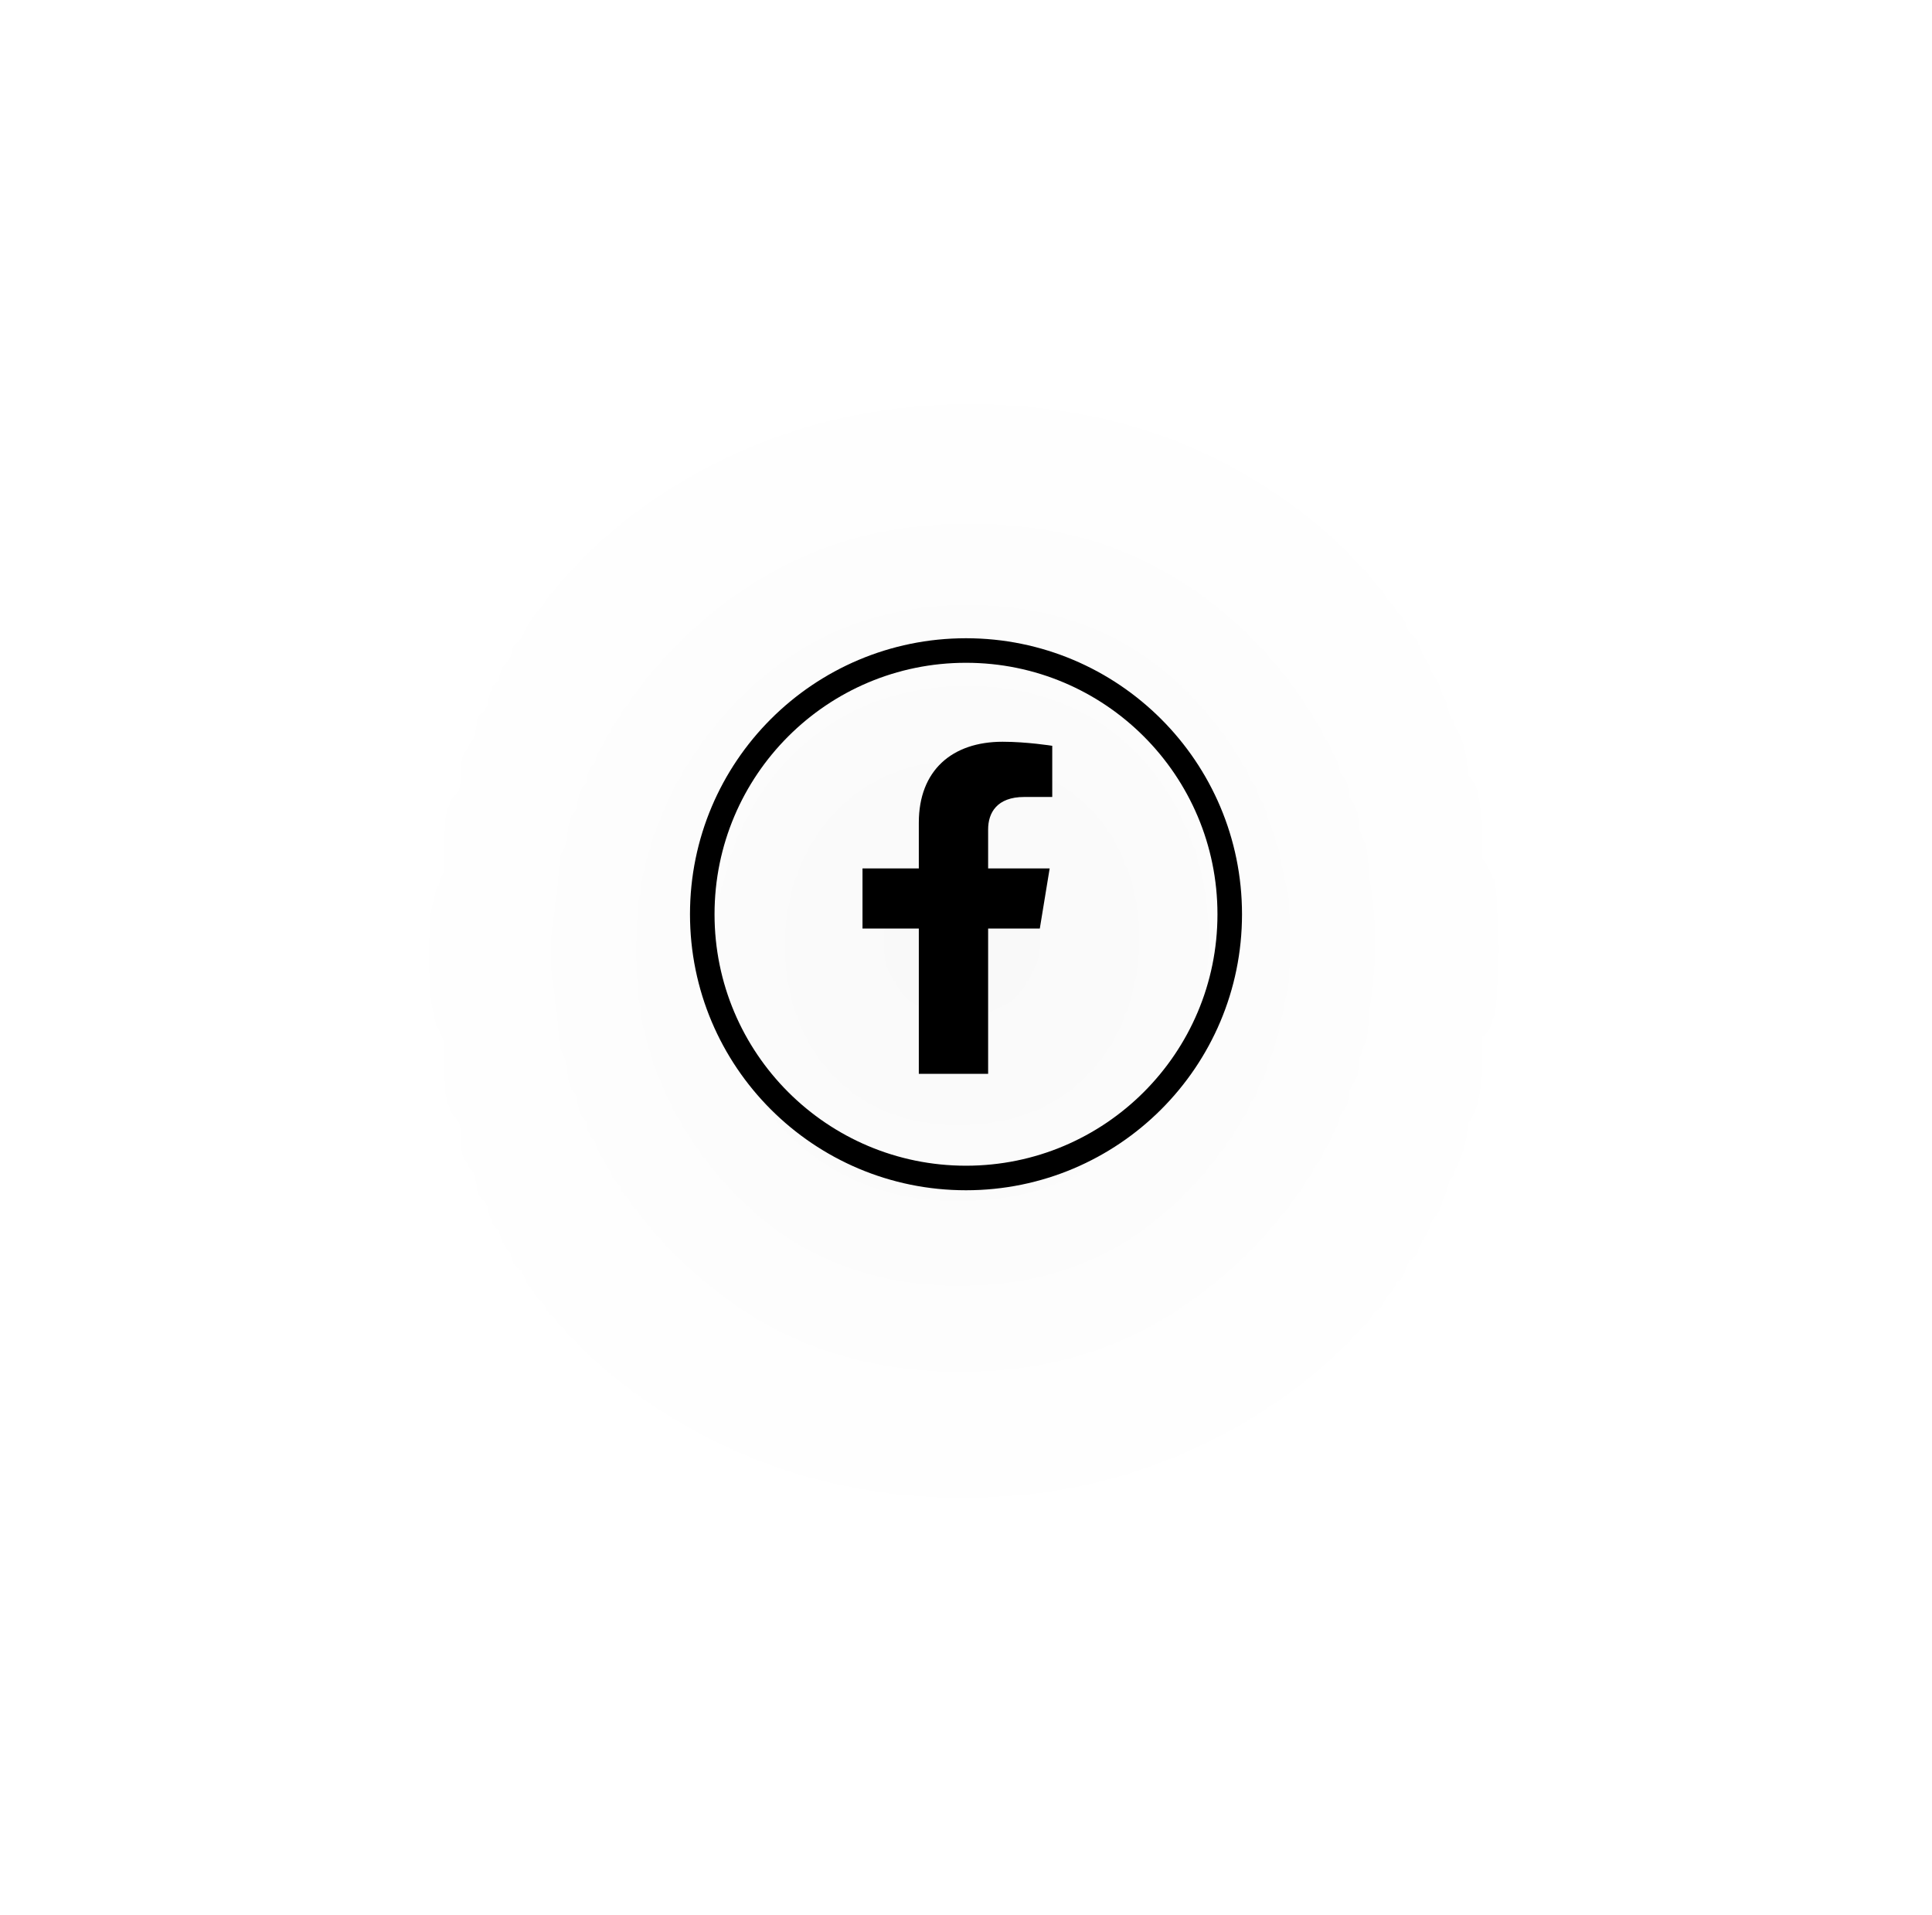
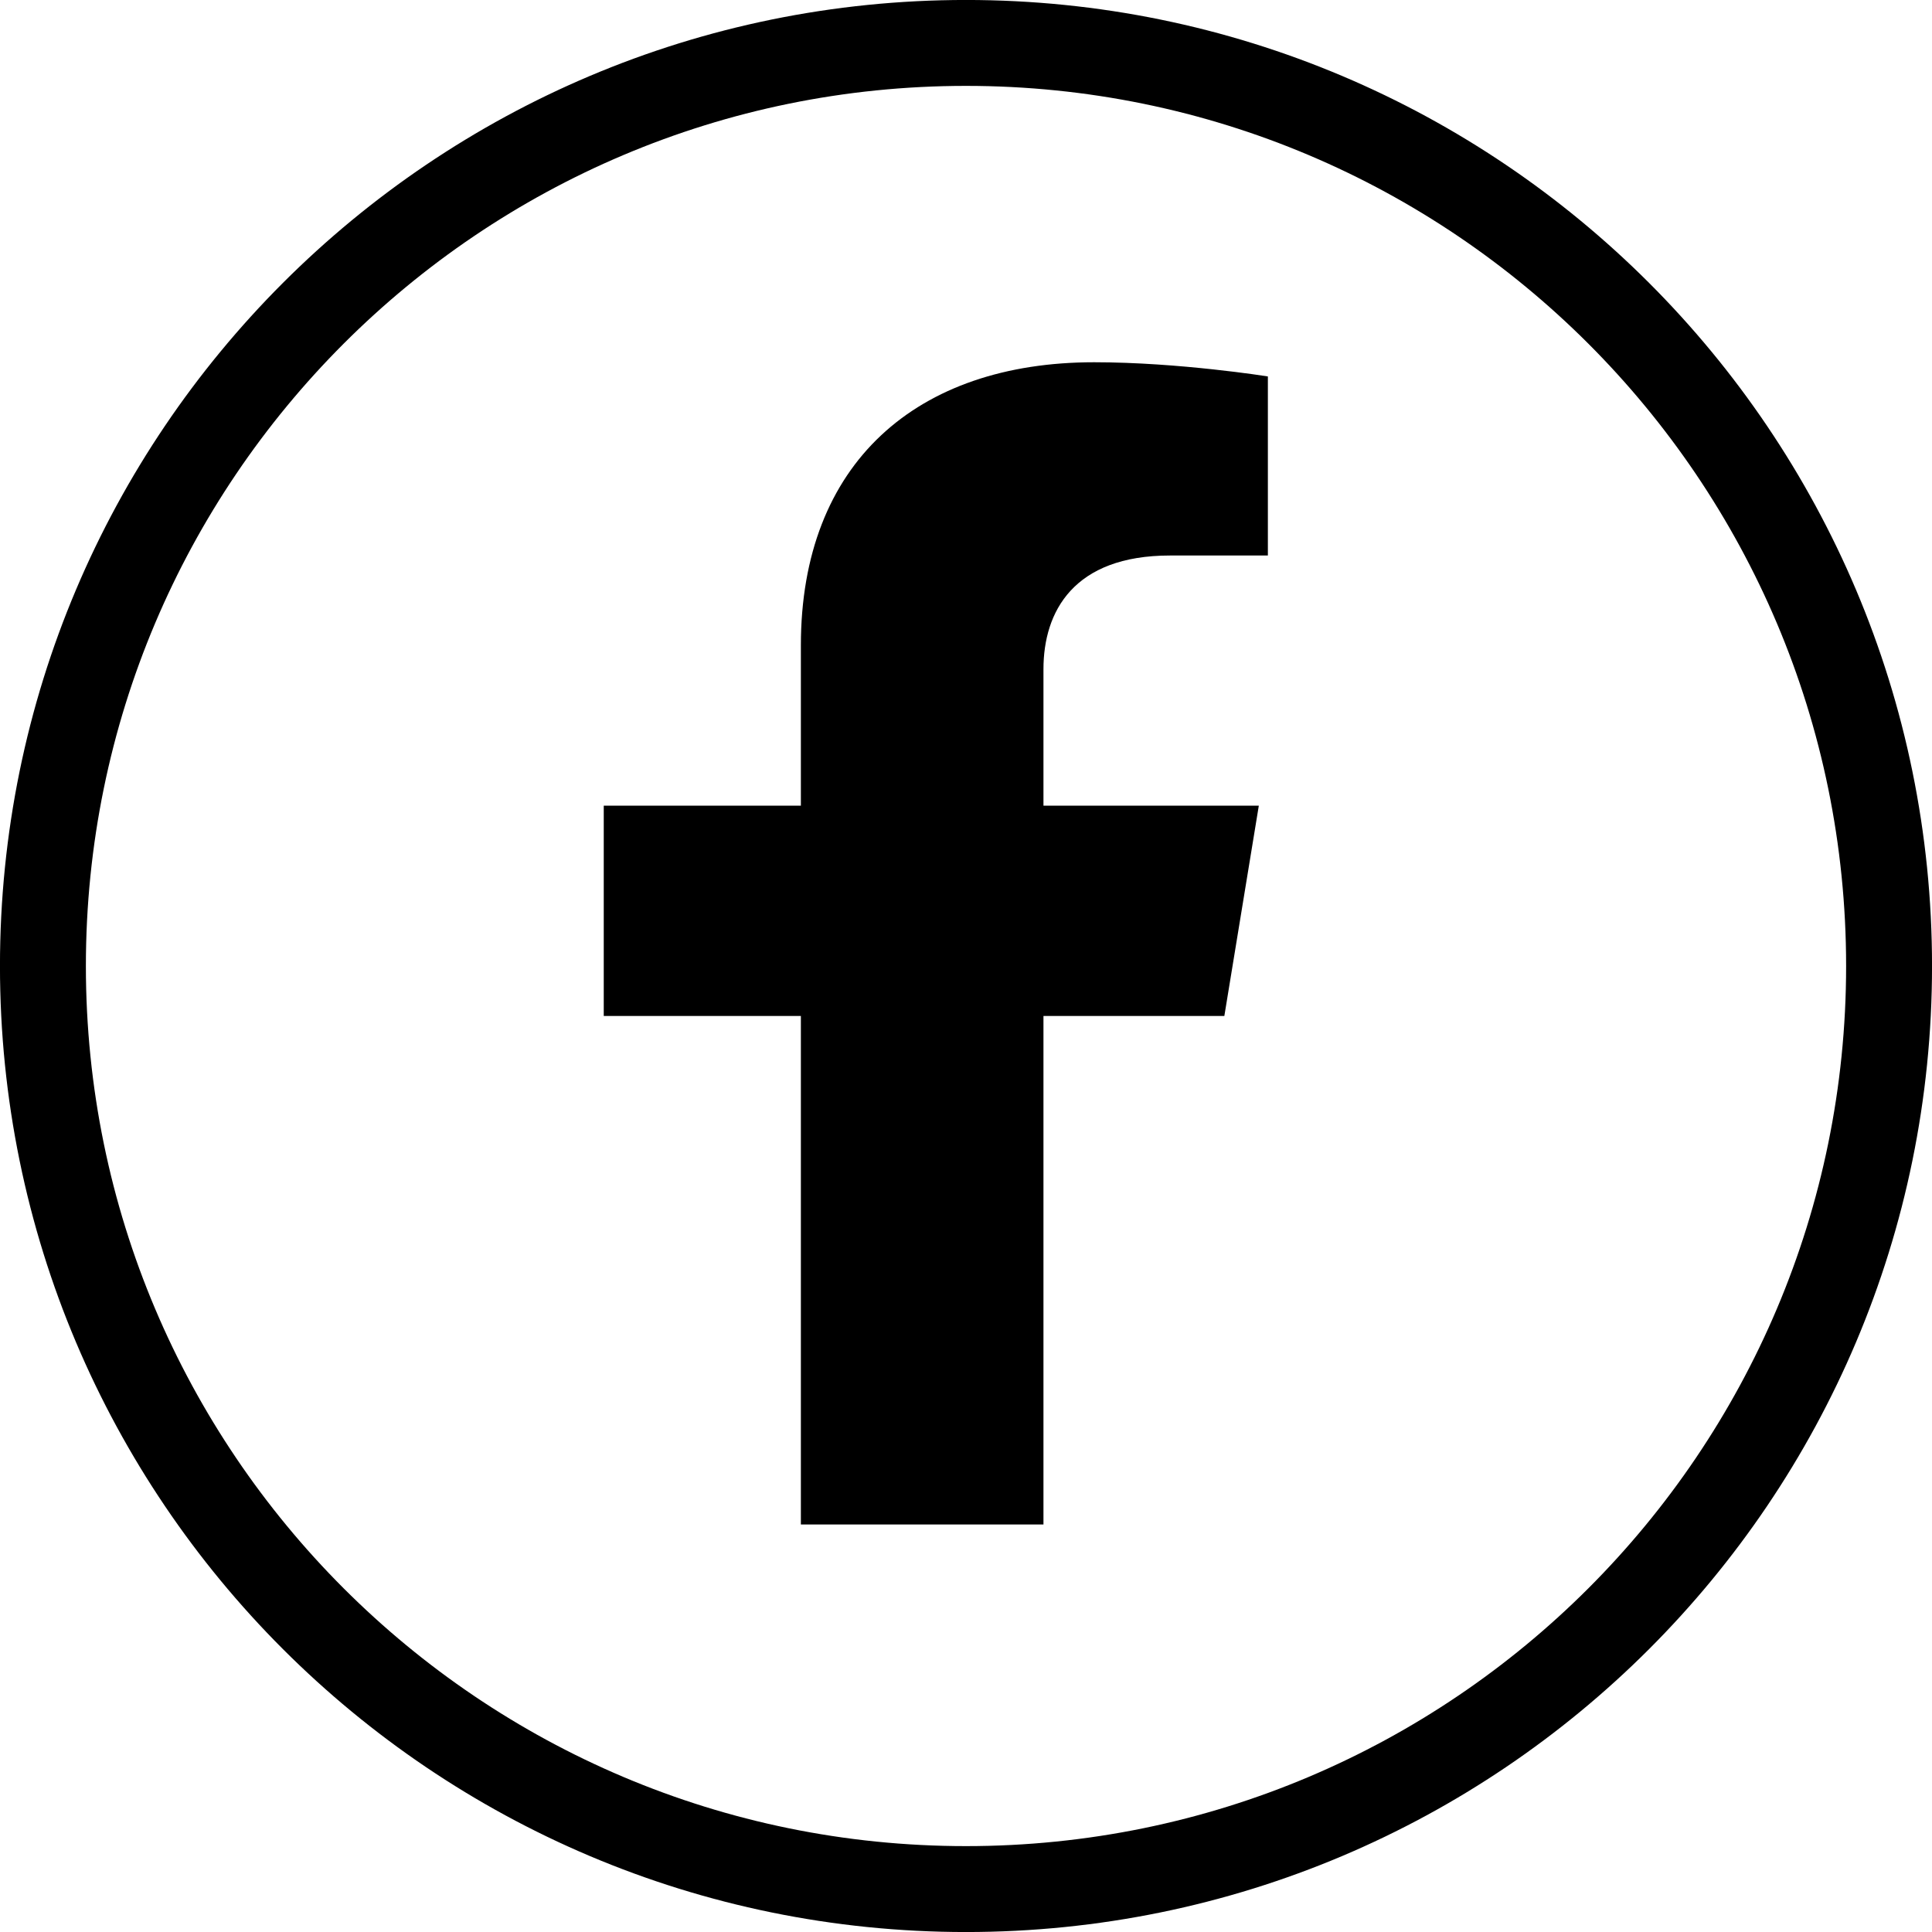
- <svg xmlns="http://www.w3.org/2000/svg" width="112" height="111" viewBox="0 0 112 111" fill="none">
-   <g filter="url(#filter0_d)">
-     <circle cx="56" cy="53" r="15.289" stroke="black" stroke-width="1.423" />
-     <path d="M60.279 53.828L60.85 50.344H57.283V48.084C57.283 47.13 57.781 46.201 59.379 46.201H61V43.235C61 43.235 59.529 43 58.122 43C55.185 43 53.265 44.669 53.265 47.689V50.344H50V53.828H53.265V62.25H57.283V53.828H60.279Z" fill="black" />
-   </g>
-   <defs>
-     <filter id="filter0_d" x="0.615" y="0.077" width="110.769" height="110.769" filterUnits="userSpaceOnUse" color-interpolation-filters="sRGB">
-       <feFlood flood-opacity="0" result="BackgroundImageFix" />
-       <feColorMatrix in="SourceAlpha" type="matrix" values="0 0 0 0 0 0 0 0 0 0 0 0 0 0 0 0 0 0 127 0" />
-       <feOffset dy="2.462" />
-       <feGaussianBlur stdDeviation="19.692" />
-       <feColorMatrix type="matrix" values="0 0 0 0 0 0 0 0 0 0 0 0 0 0 0 0 0 0 0.12 0" />
-       <feBlend mode="normal" in2="BackgroundImageFix" result="effect1_dropShadow" />
-       <feBlend mode="normal" in="SourceGraphic" in2="effect1_dropShadow" result="shape" />
-     </filter>
-   </defs>
+ <svg xmlns="http://www.w3.org/2000/svg" width="32" height="32" viewBox="0 0 32 32" fill="none">
+   <circle cx="16" cy="16" r="15.289" stroke="black" stroke-width="1.423" />
+   <path d="M20.279 16.828L20.85 13.344H17.283V11.084C17.283 10.13 17.781 9.201 19.379 9.201H21V6.235C21 6.235 19.529 6 18.122 6C15.185 6 13.265 7.669 13.265 10.689V13.344H10V16.828H13.265V25.25H17.283V16.828H20.279Z" fill="black" />
</svg>
